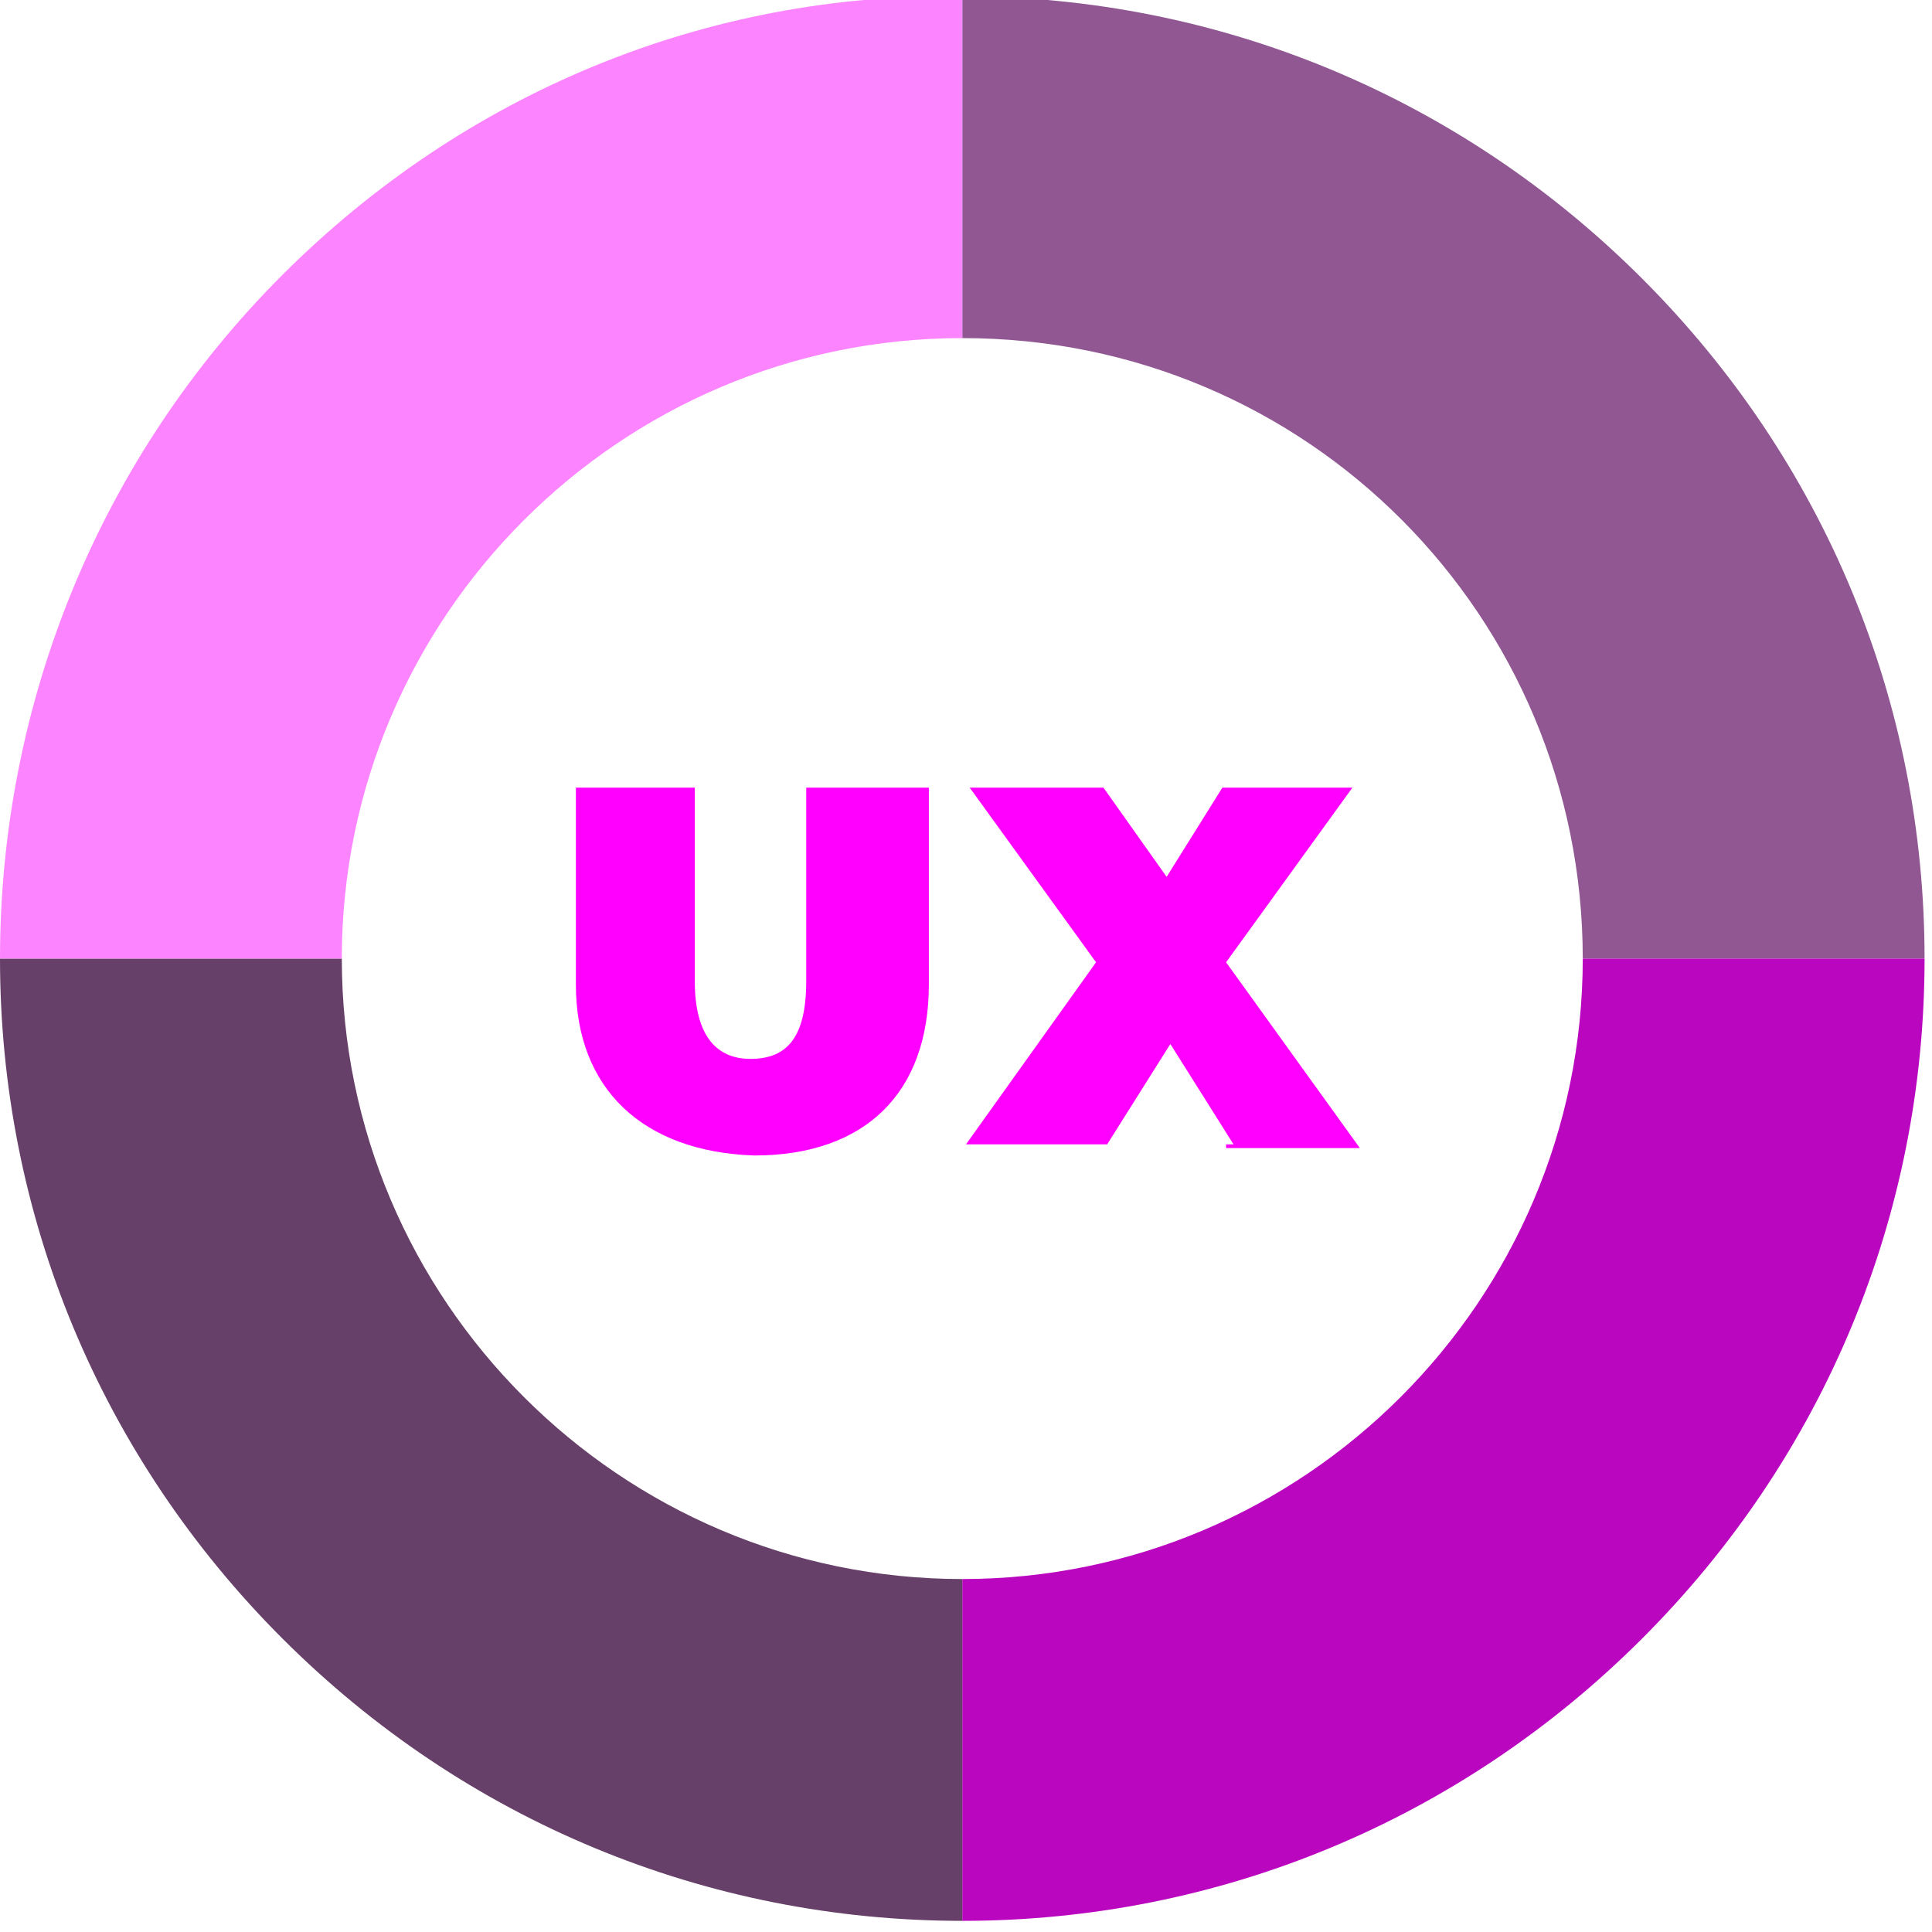
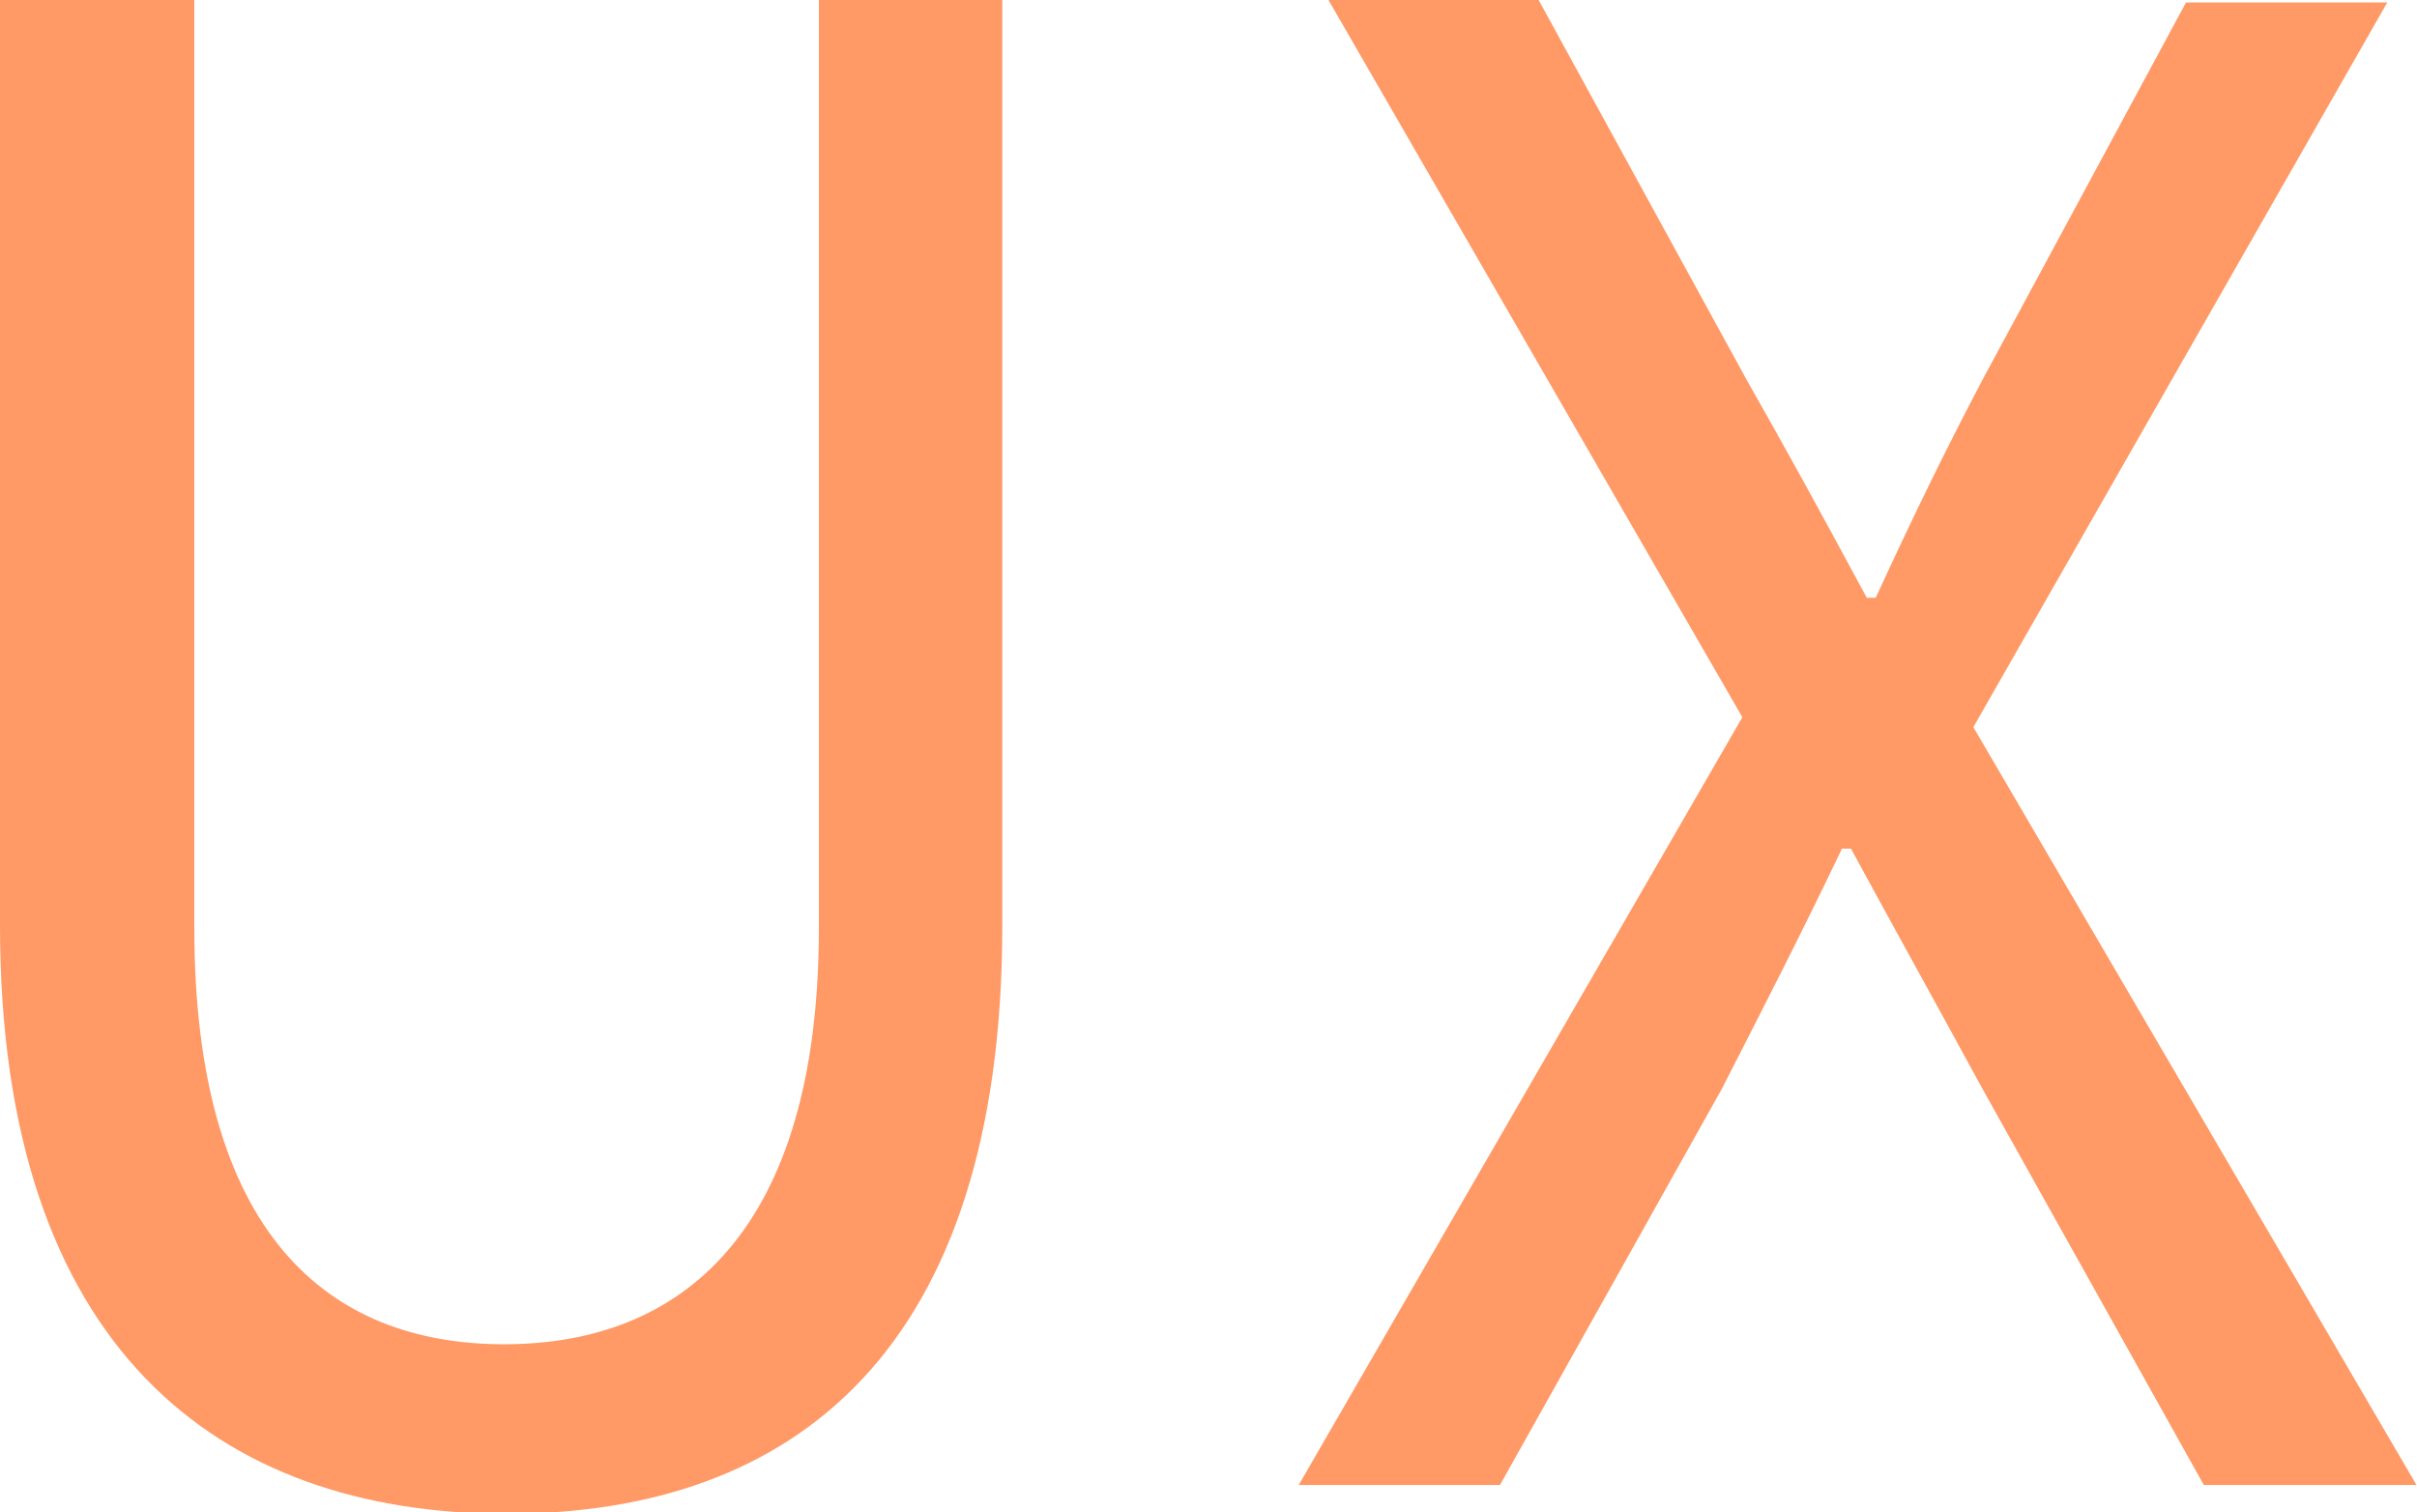
- <svg xmlns="http://www.w3.org/2000/svg" version="1.1" id="Capa_1" x="0px" y="0px" viewBox="0 0 52 52" style="enable-background:new 0 0 52 52;" xml:space="preserve">
-   <style type="text/css">
- 	.st0{fill:#FF00FF;}
- 	.st1{fill:#905793;}
- 	.st2{fill:#BA06BF;}
- 	.st3{fill:#664068;}
- 	.st4{fill:#FC85FF;}
- </style>
-   <g>
-     <g>
-       <g>
-         <g>
-           <path class="st0" d="M15.5,26.5v-5.3h3.2v5.2c0,1.5,0.6,2.1,1.5,2.1c1,0,1.5-0.6,1.5-2.1v-5.2H25v5.3c0,2.9-1.7,4.6-4.7,4.6      C17.3,31,15.5,29.3,15.5,26.5z" />
-           <path class="st0" d="M33.2,30.8l-1.7-2.7l-1.7,2.7h-3.8l3.5-4.9l-3.4-4.7h3.6l1.7,2.4l1.5-2.4h3.5l-3.4,4.7l3.6,5h-3.6V30.8z" />
-         </g>
-       </g>
-     </g>
-     <g>
-       <path class="st1" d="M42.6,25.8L42.6,25.8h9.2l0,0c0-6.9-2.7-13.4-7.6-18.3S32.8-0.1,25.9-0.1v9.2C35.2,9.1,42.6,16.6,42.6,25.8z" />
-       <path class="st2" d="M42.6,25.8c0,9.2-7.5,16.7-16.7,16.7v9.2c6.9,0,13.4-2.7,18.3-7.6s7.6-11.4,7.6-18.3L42.6,25.8L42.6,25.8z" />
-       <path class="st3" d="M9.2,25.8H0c0,6.9,2.7,13.4,7.6,18.3s11.4,7.6,18.3,7.6v-9.2C16.7,42.5,9.2,35,9.2,25.8z" />
-       <path class="st4" d="M9.2,25.8c0-9.2,7.5-16.7,16.7-16.7v-9.2C19-0.2,12.5,2.5,7.6,7.4S0,18.9,0,25.8l0,0H9.2L9.2,25.8z" />
-     </g>
-   </g>
+ <svg xmlns="http://www.w3.org/2000/svg" id="Capa_1" data-name="Capa 1" viewBox="0 0 48.76 30.5">
+   <defs>
+     <style>.cls-1{fill:#f96;}</style>
+   </defs>
+   <path class="cls-1" d="M2.08,29V10.33H6V29.05c0,6.16,2.69,8.4,6.25,8.4s6.35-2.24,6.35-8.4V10.33h3.7V29c0,8.58-4.2,11.87-10,11.87S2.08,37.54,2.08,29Z" transform="translate(-2.08 -10.33)" />
+   <path class="cls-1" d="M37.23,24.8,28.88,10.33h4.24L37.32,18c.78,1.37,1.46,2.61,2.42,4.39h.18c.82-1.78,1.42-3,2.15-4.39l4.11-7.62h4.06L41.89,25l8.94,15.29H46.54l-4.47-8c-.82-1.51-1.65-3-2.65-4.84h-.18c-.87,1.82-1.65,3.33-2.42,4.84l-4.48,8H28.28Z" transform="translate(-2.08 -10.33)" />
</svg>
